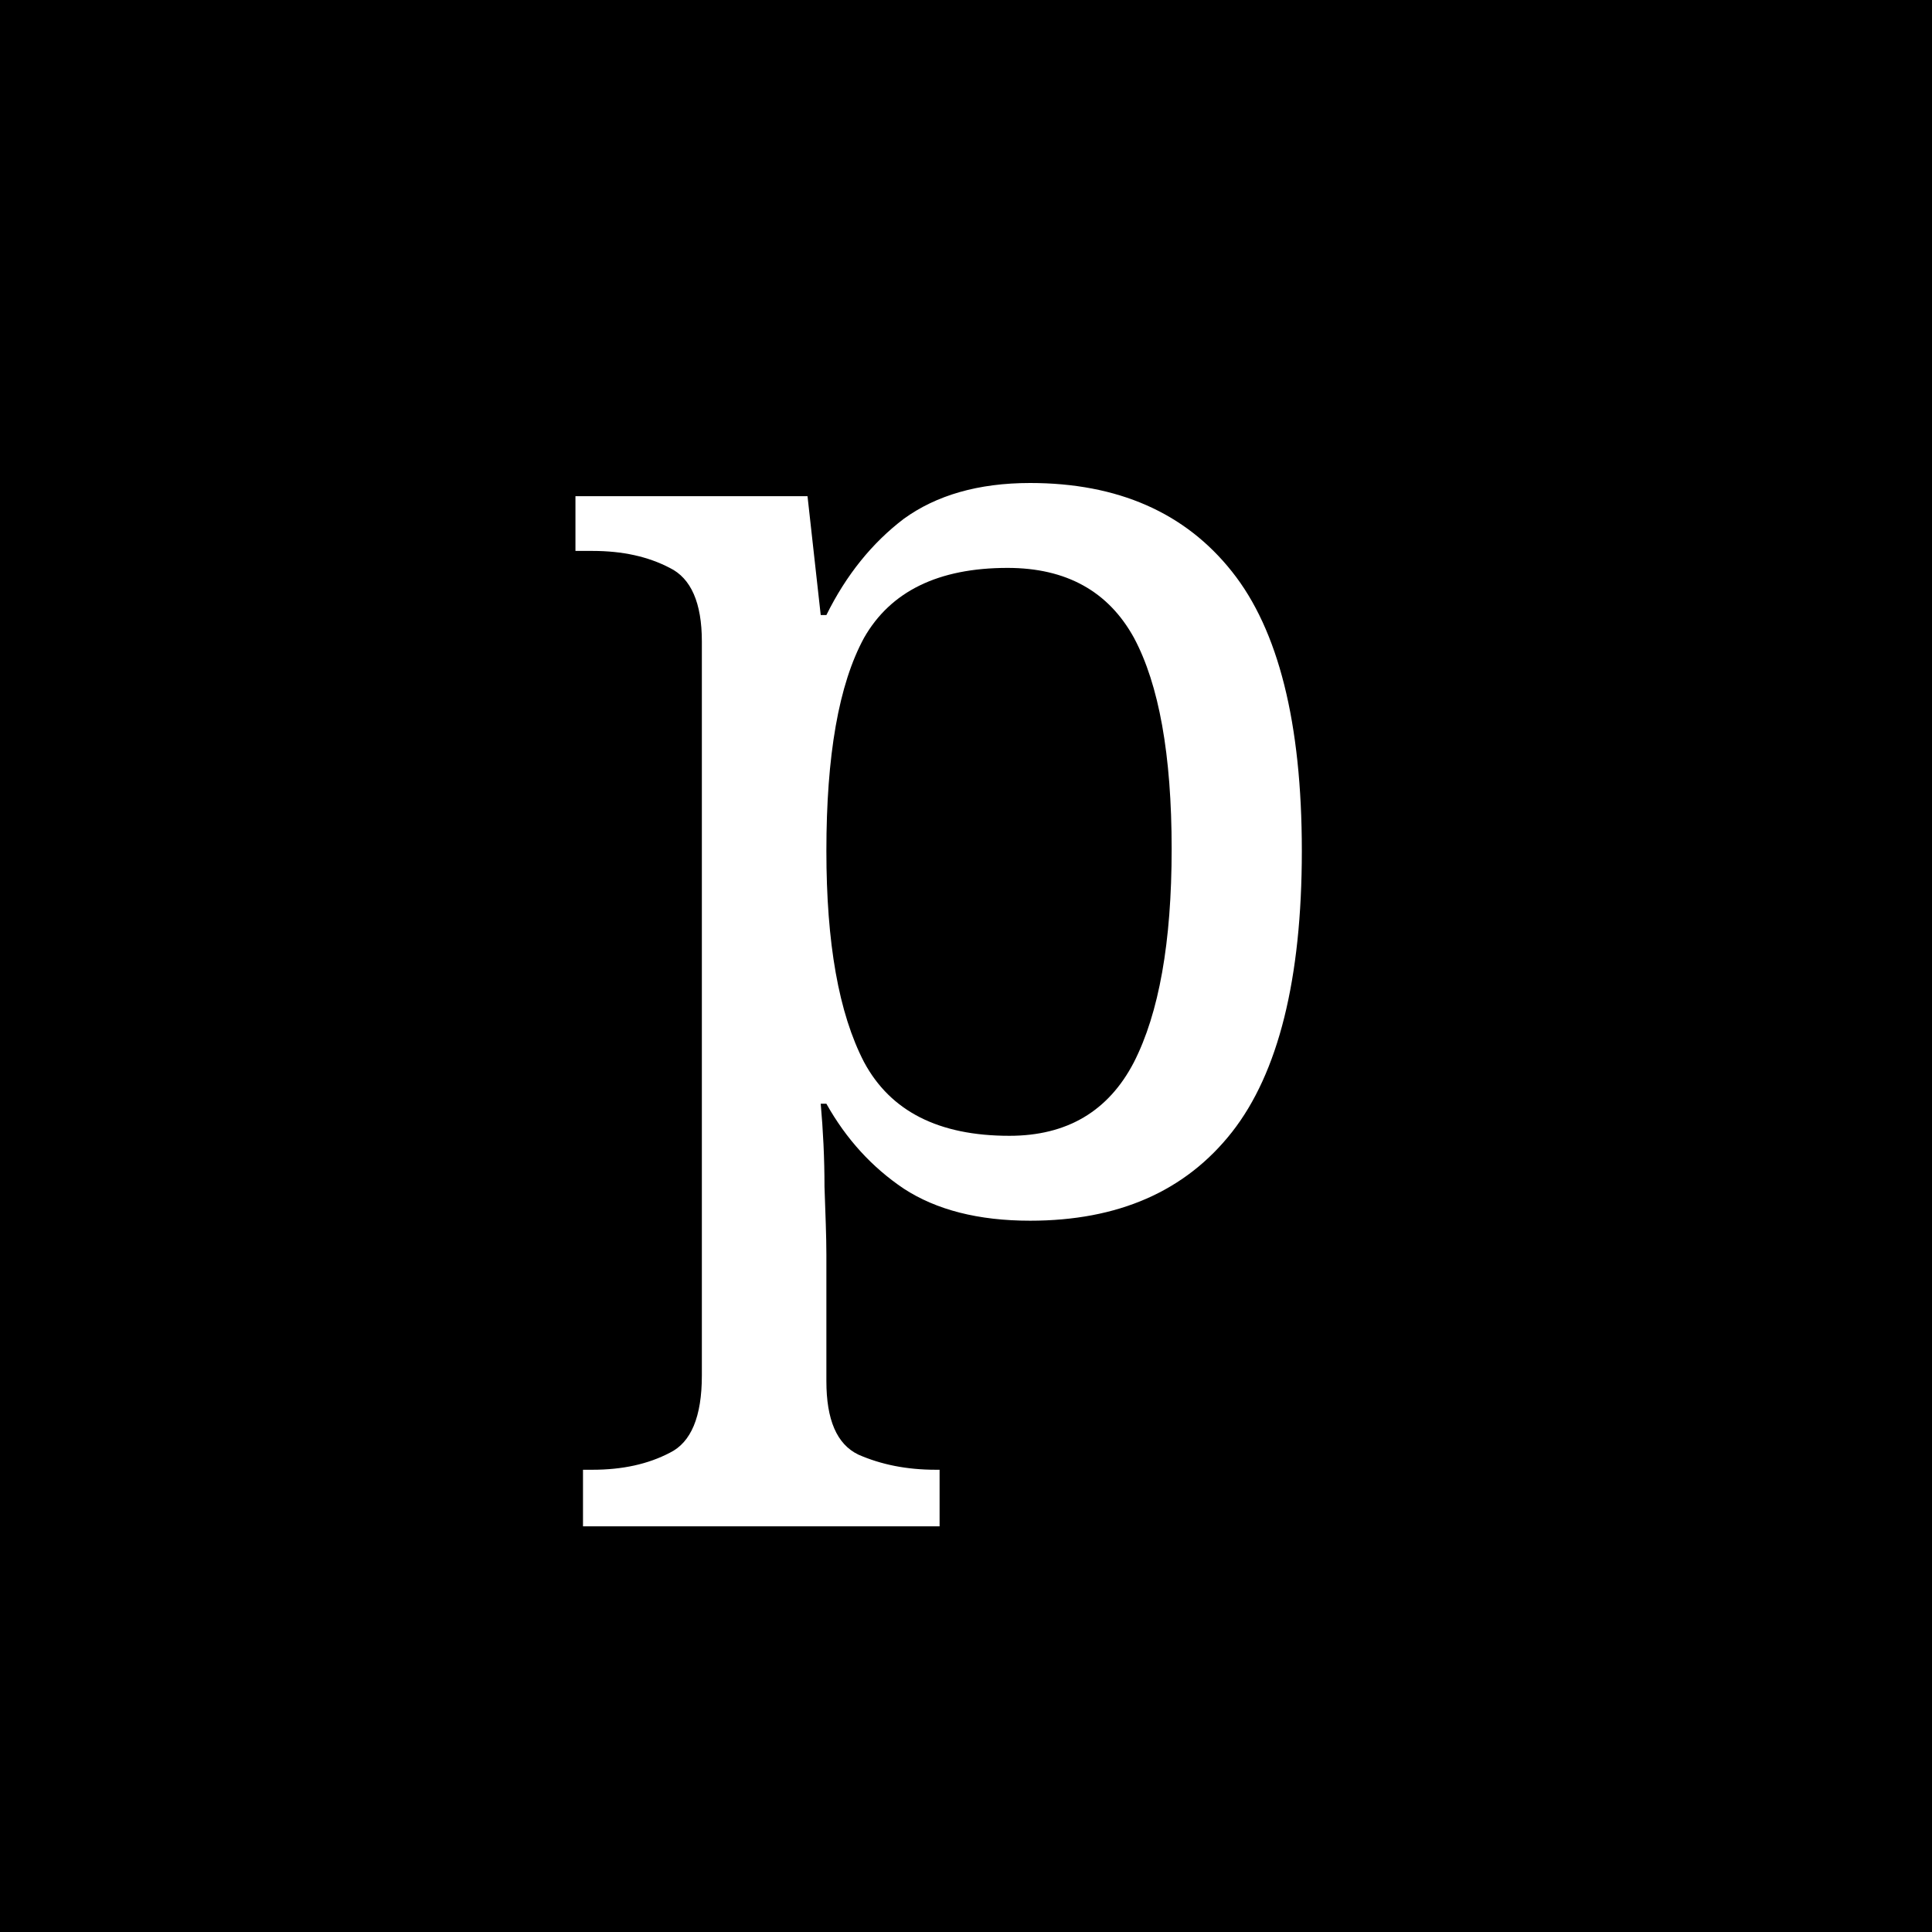
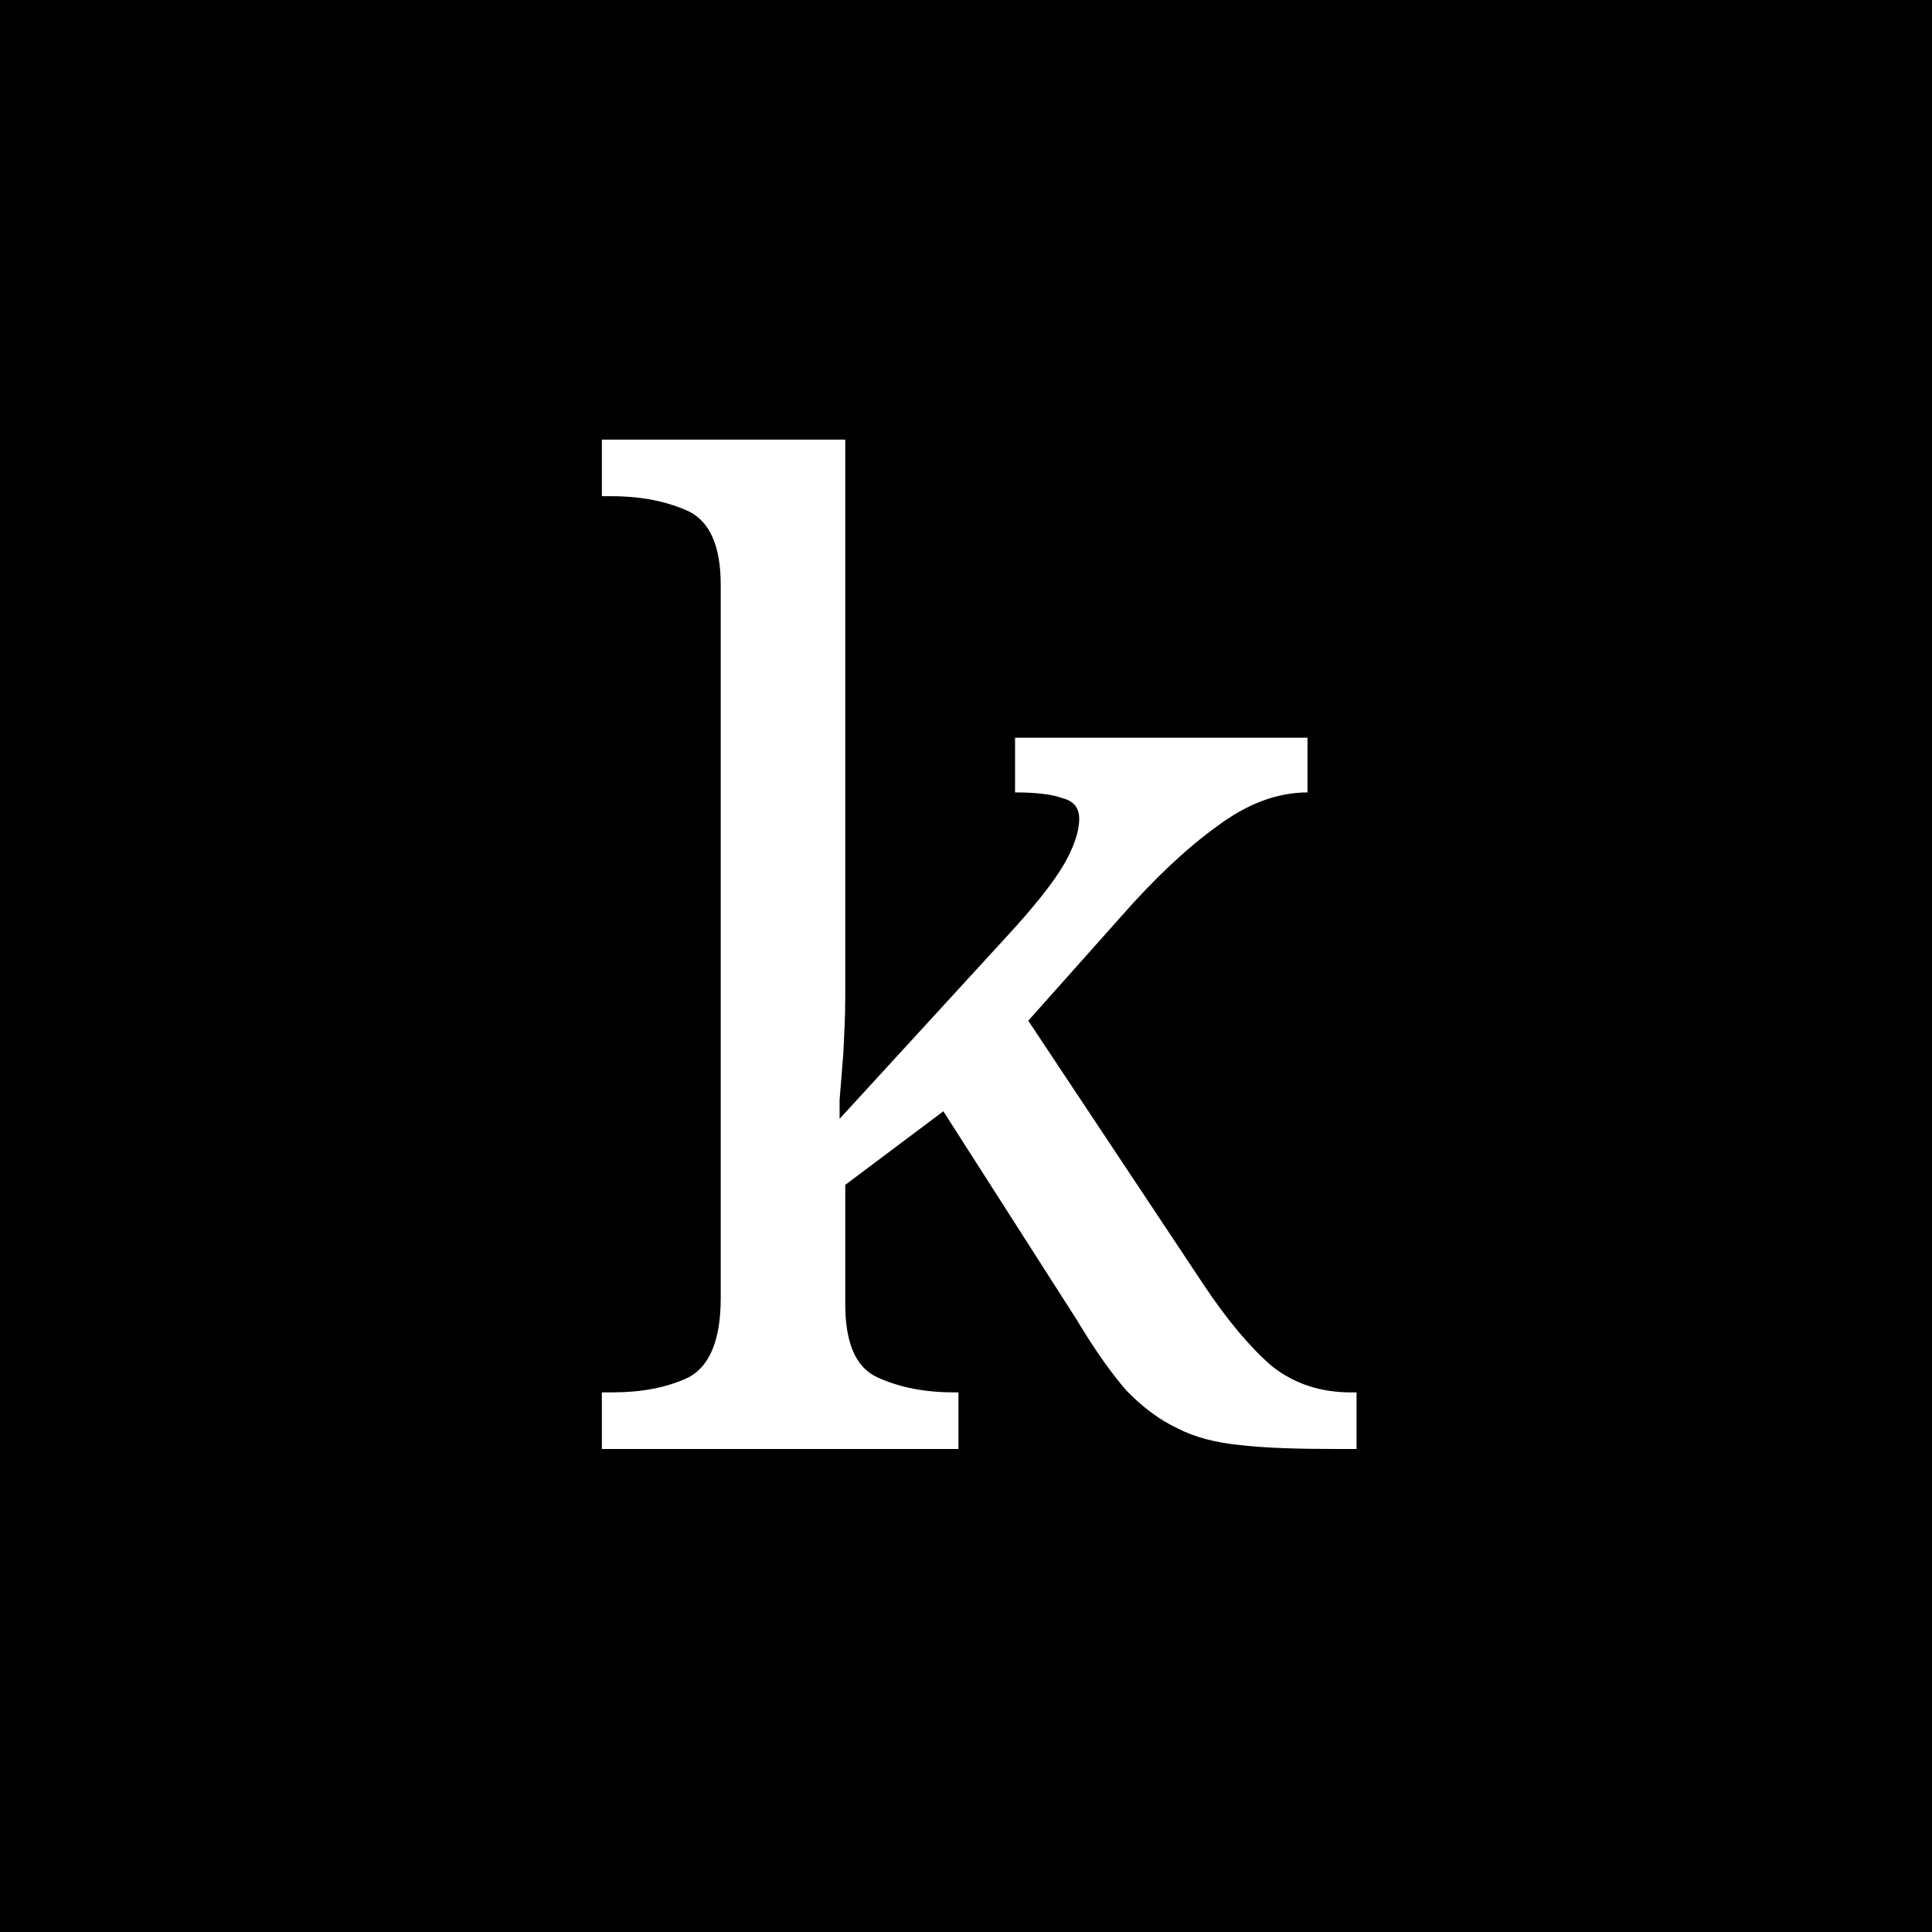
<svg xmlns="http://www.w3.org/2000/svg" viewBox="0 0 16 16">
  <rect width="16" height="16" fill="#000" />
-   <text x="8" y="10" font-family="Georgia,serif" font-size="11" fill="#fff" text-anchor="middle">p</text>
+   <text x="8" y="12" font-family="Georgia,serif" font-size="11" fill="#fff" text-anchor="middle">k</text>
</svg>
